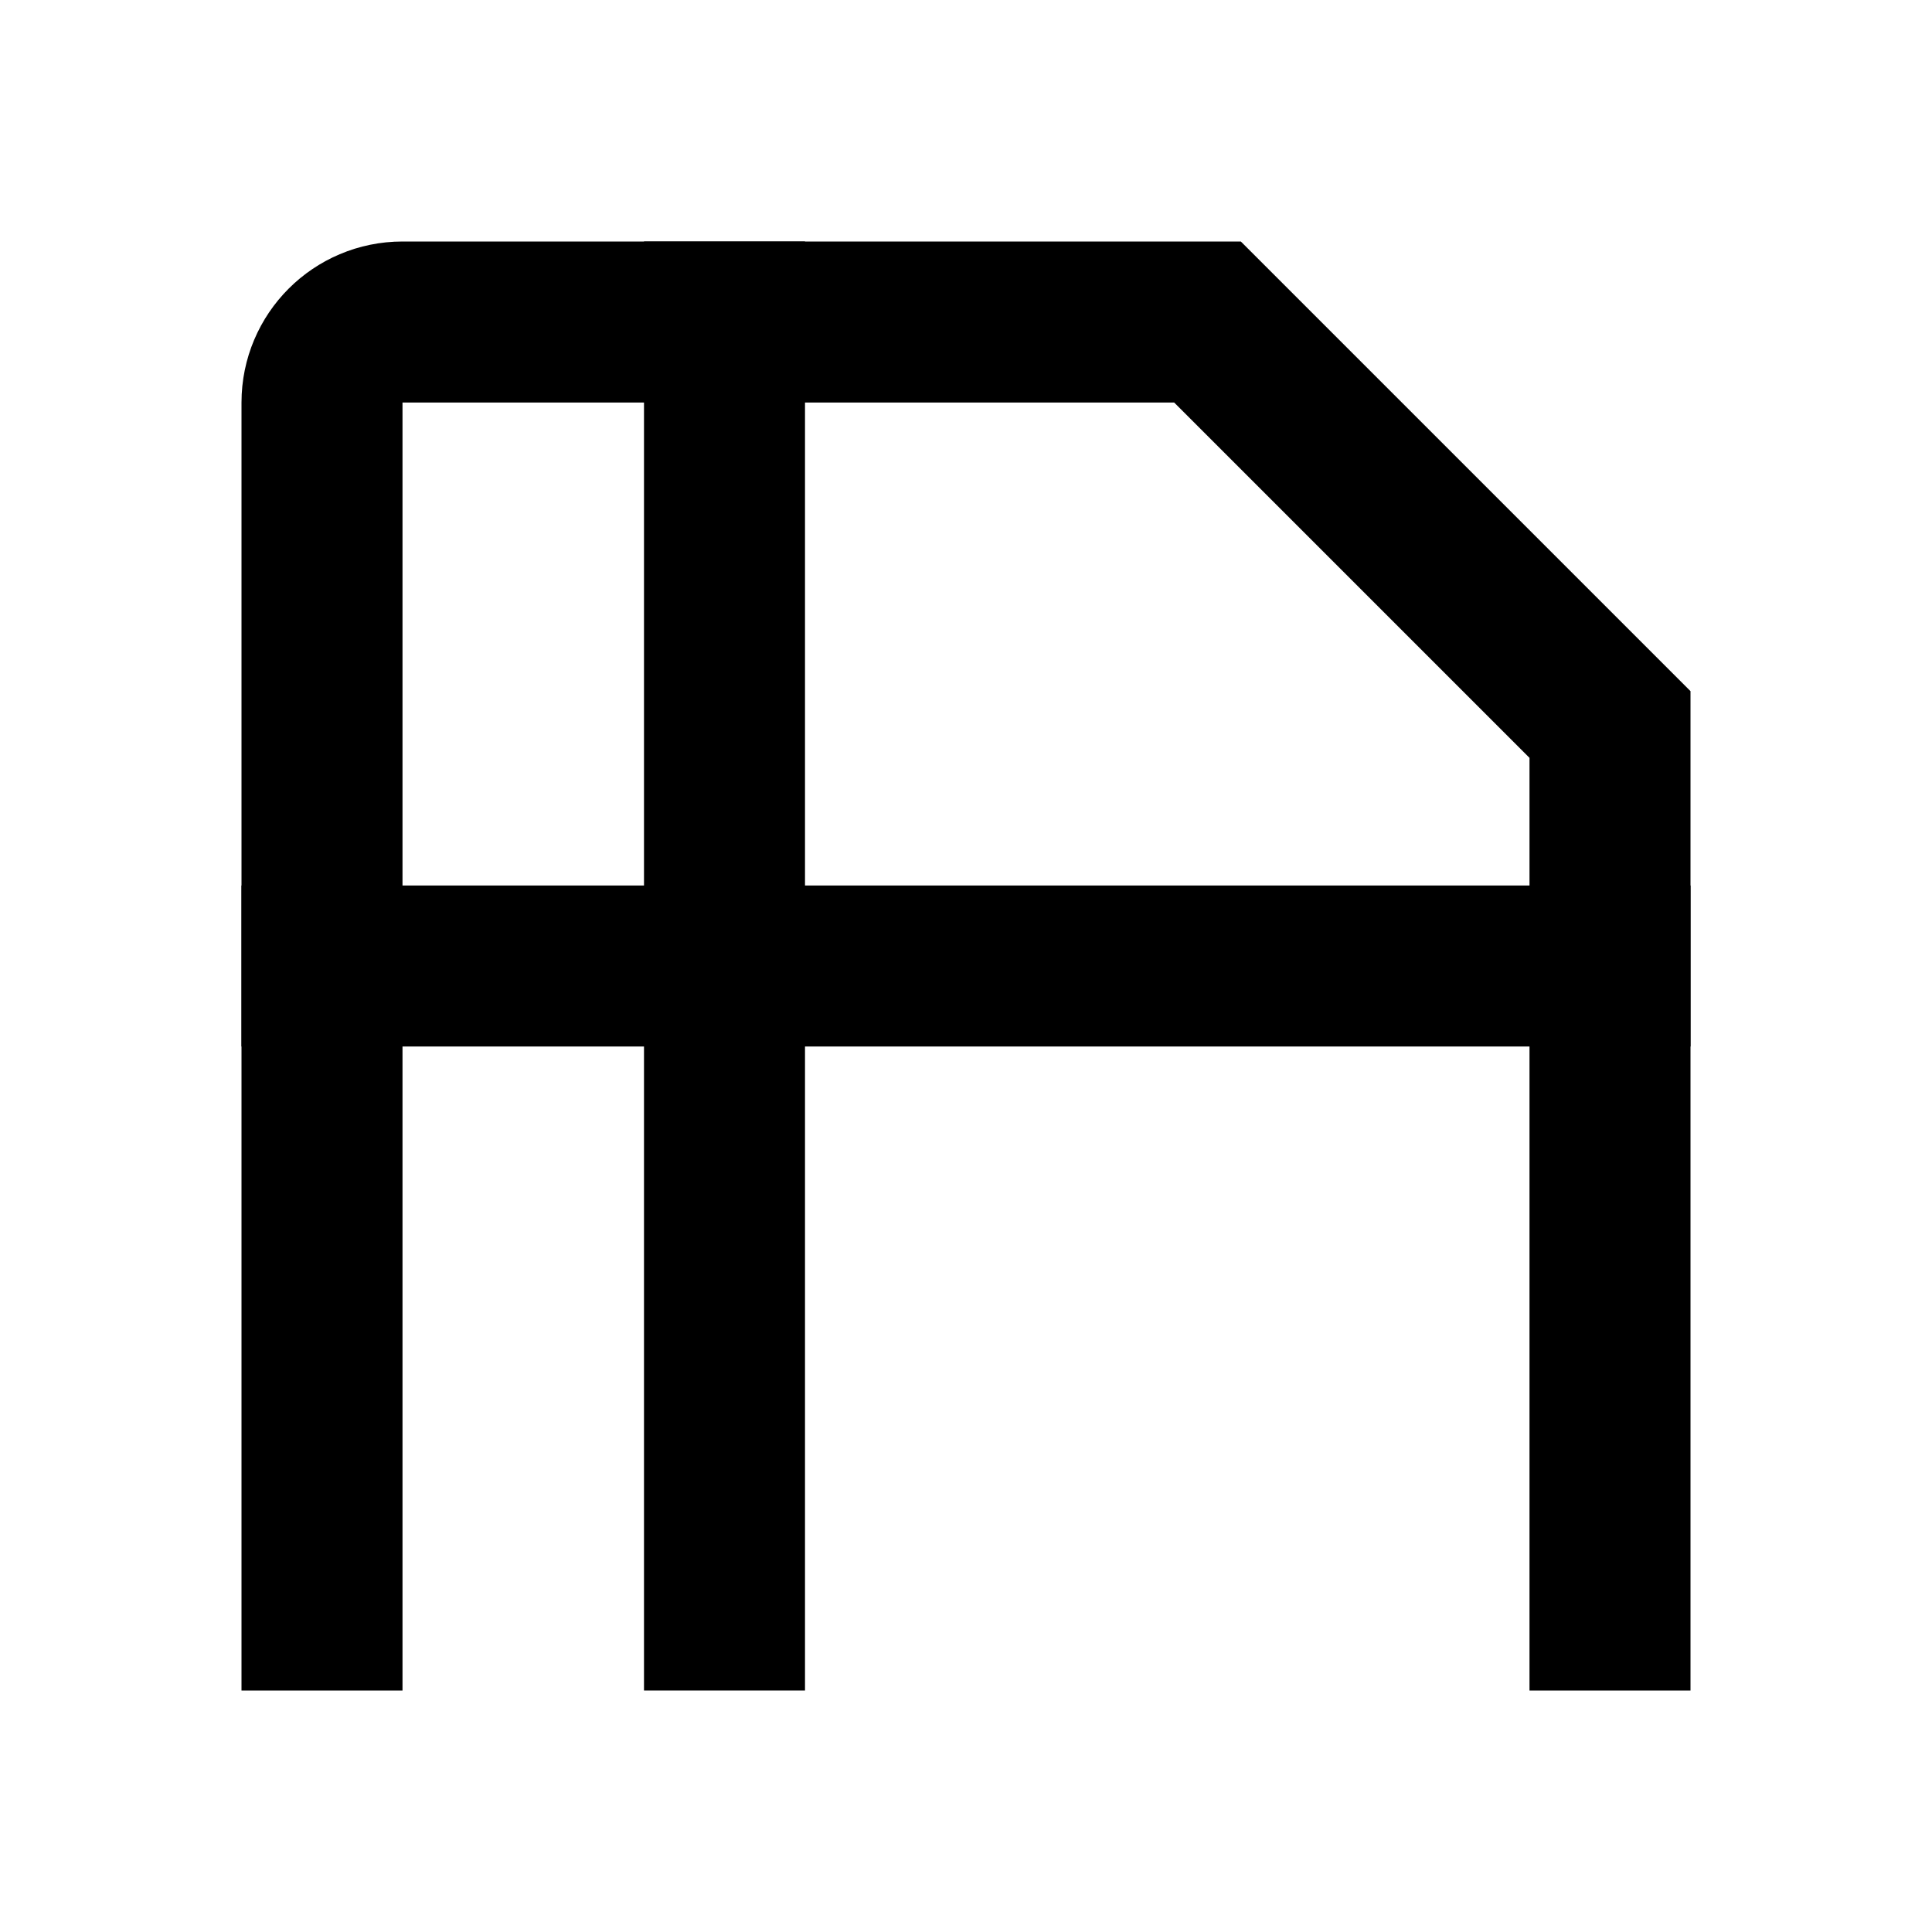
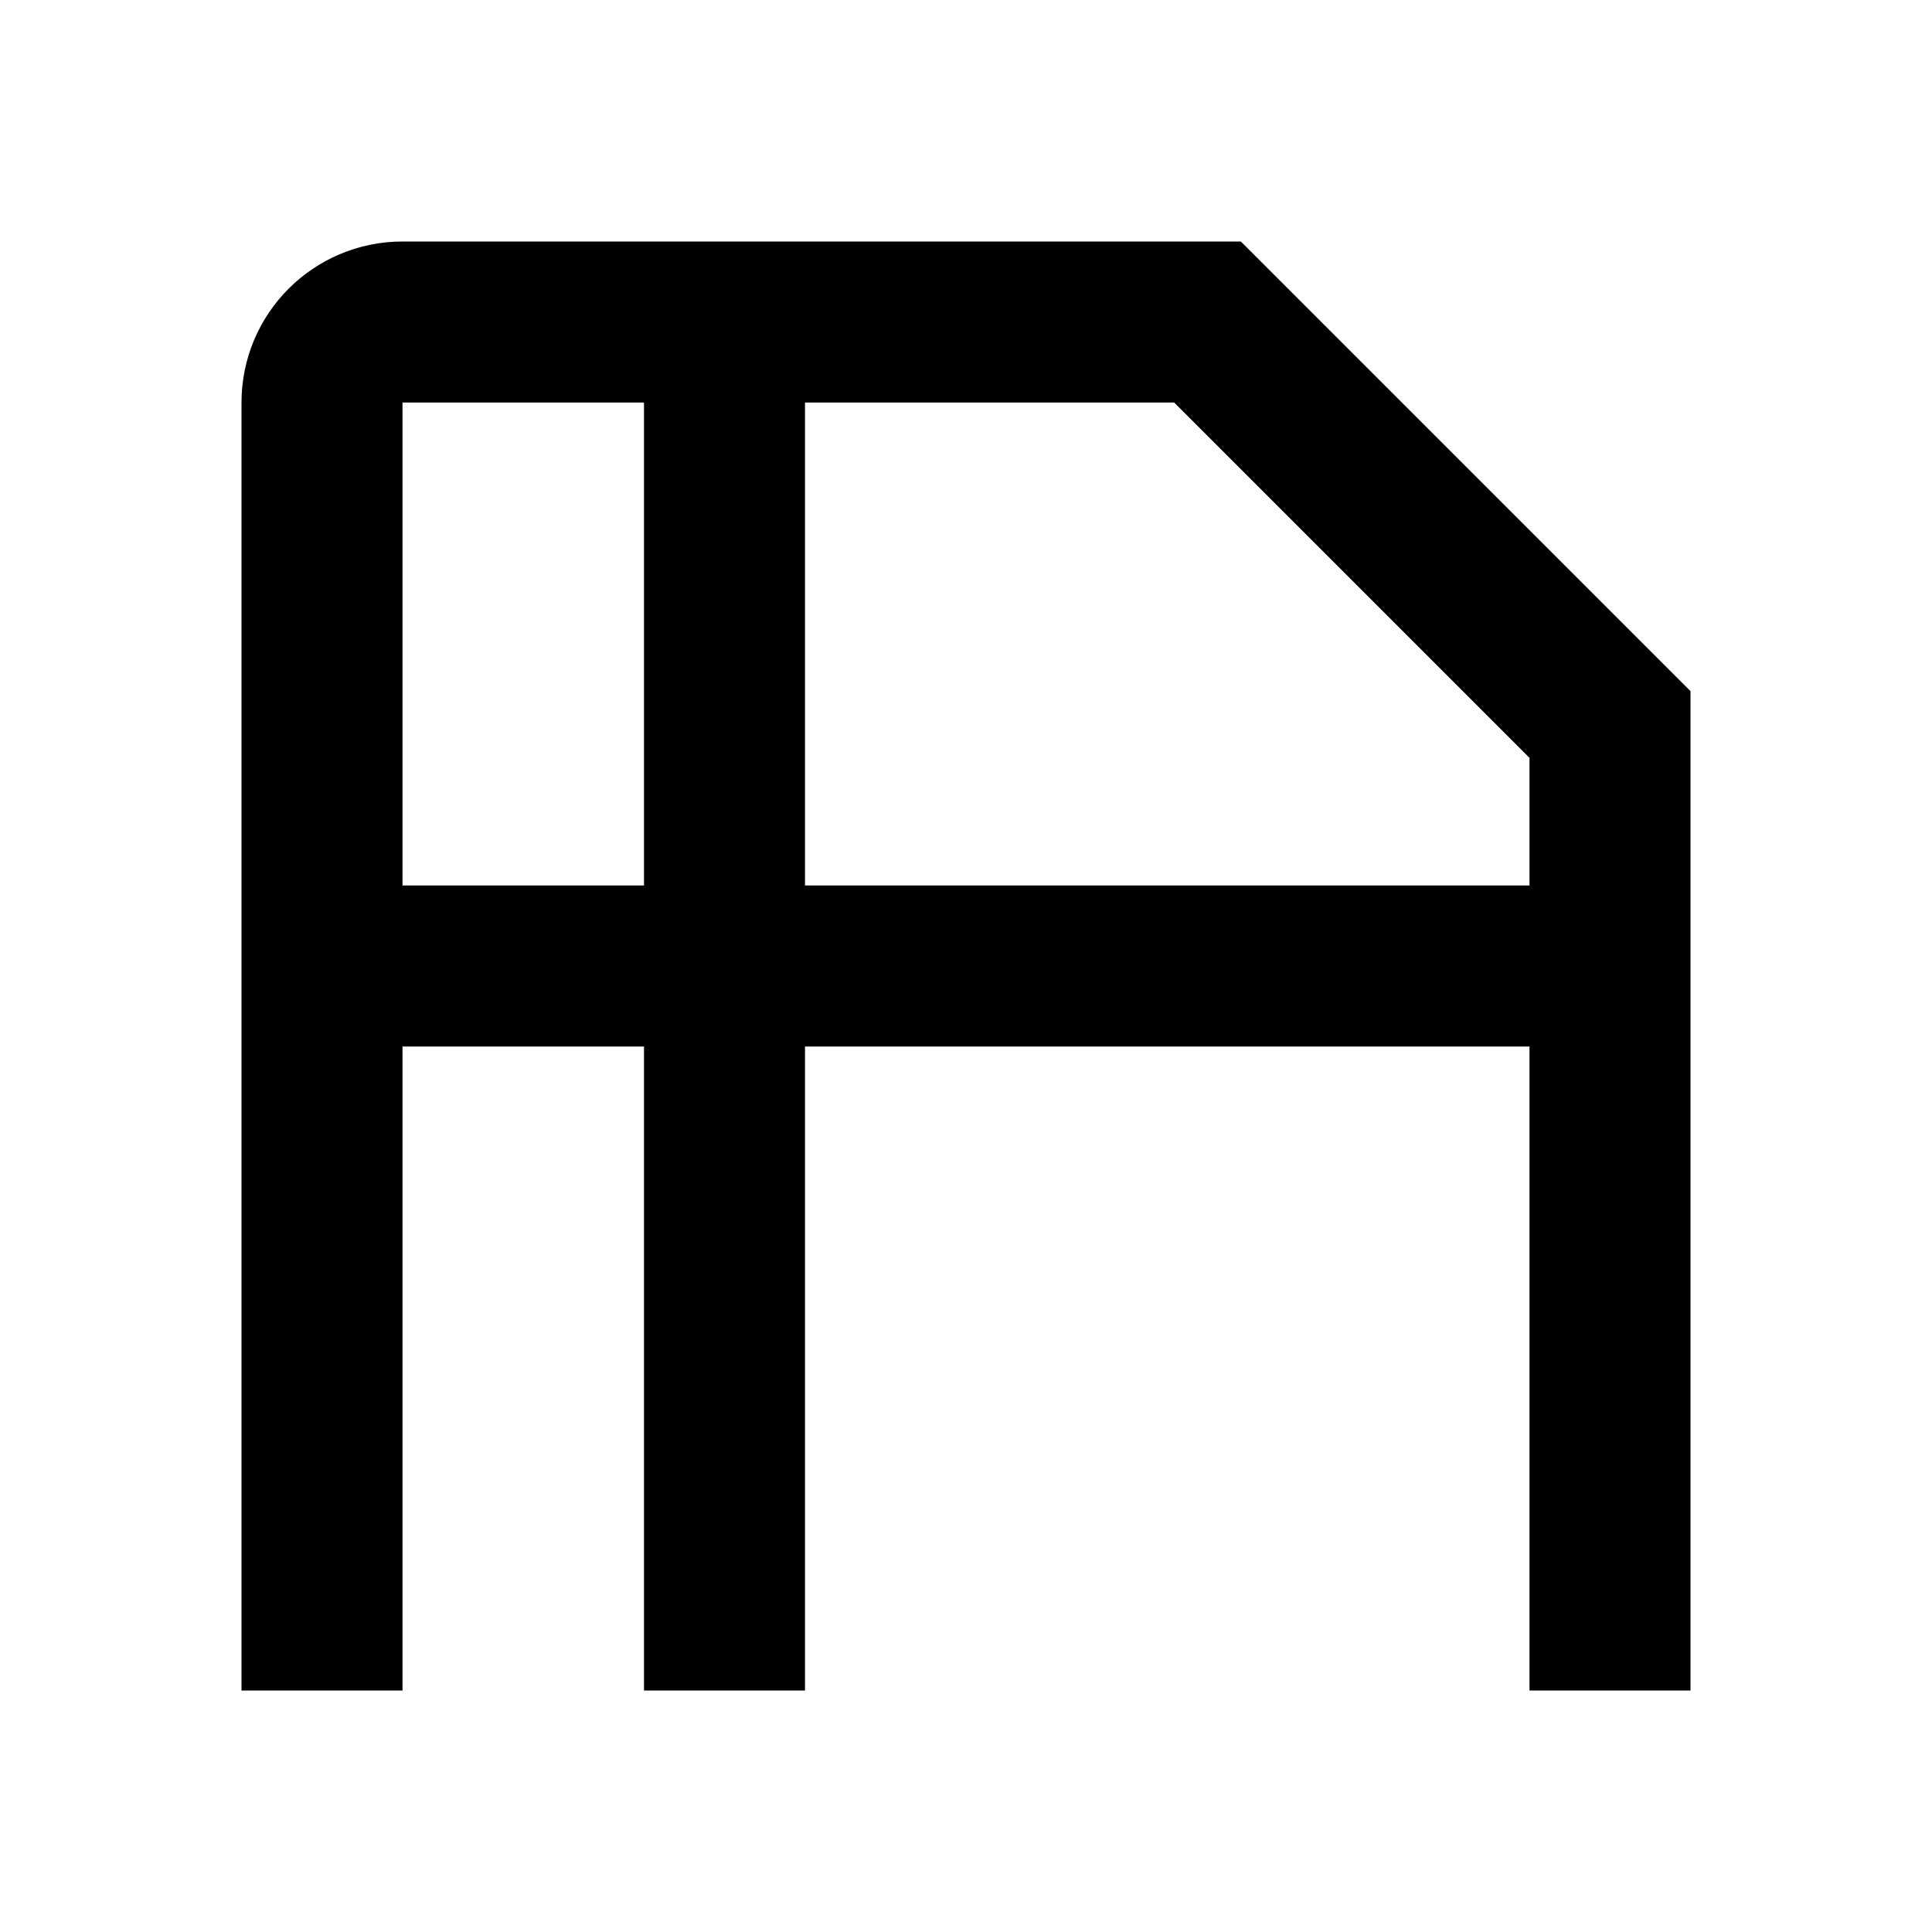
- <svg xmlns="http://www.w3.org/2000/svg" viewBox="0 0 24 24" fill="none" stroke="currentColor" stroke-width="2" stroke-linecap="square" stroke-linejoin="miter">
-   <path d="M4 20V5a1 1 0 0 1 1-1h10l5 5v11" />
-   <path d="M4 12h16" />
-   <path d="M9 4v16" />
+ <svg xmlns="http://www.w3.org/2000/svg" fill="none" stroke="currentColor" stroke-linecap="square" stroke-width="2" viewBox="0 0 24 24">
+   <path d="M4 20V5a1 1 0 0 1 1-1h10l5 5v11M4 12h16M9 4v16" />
</svg>
